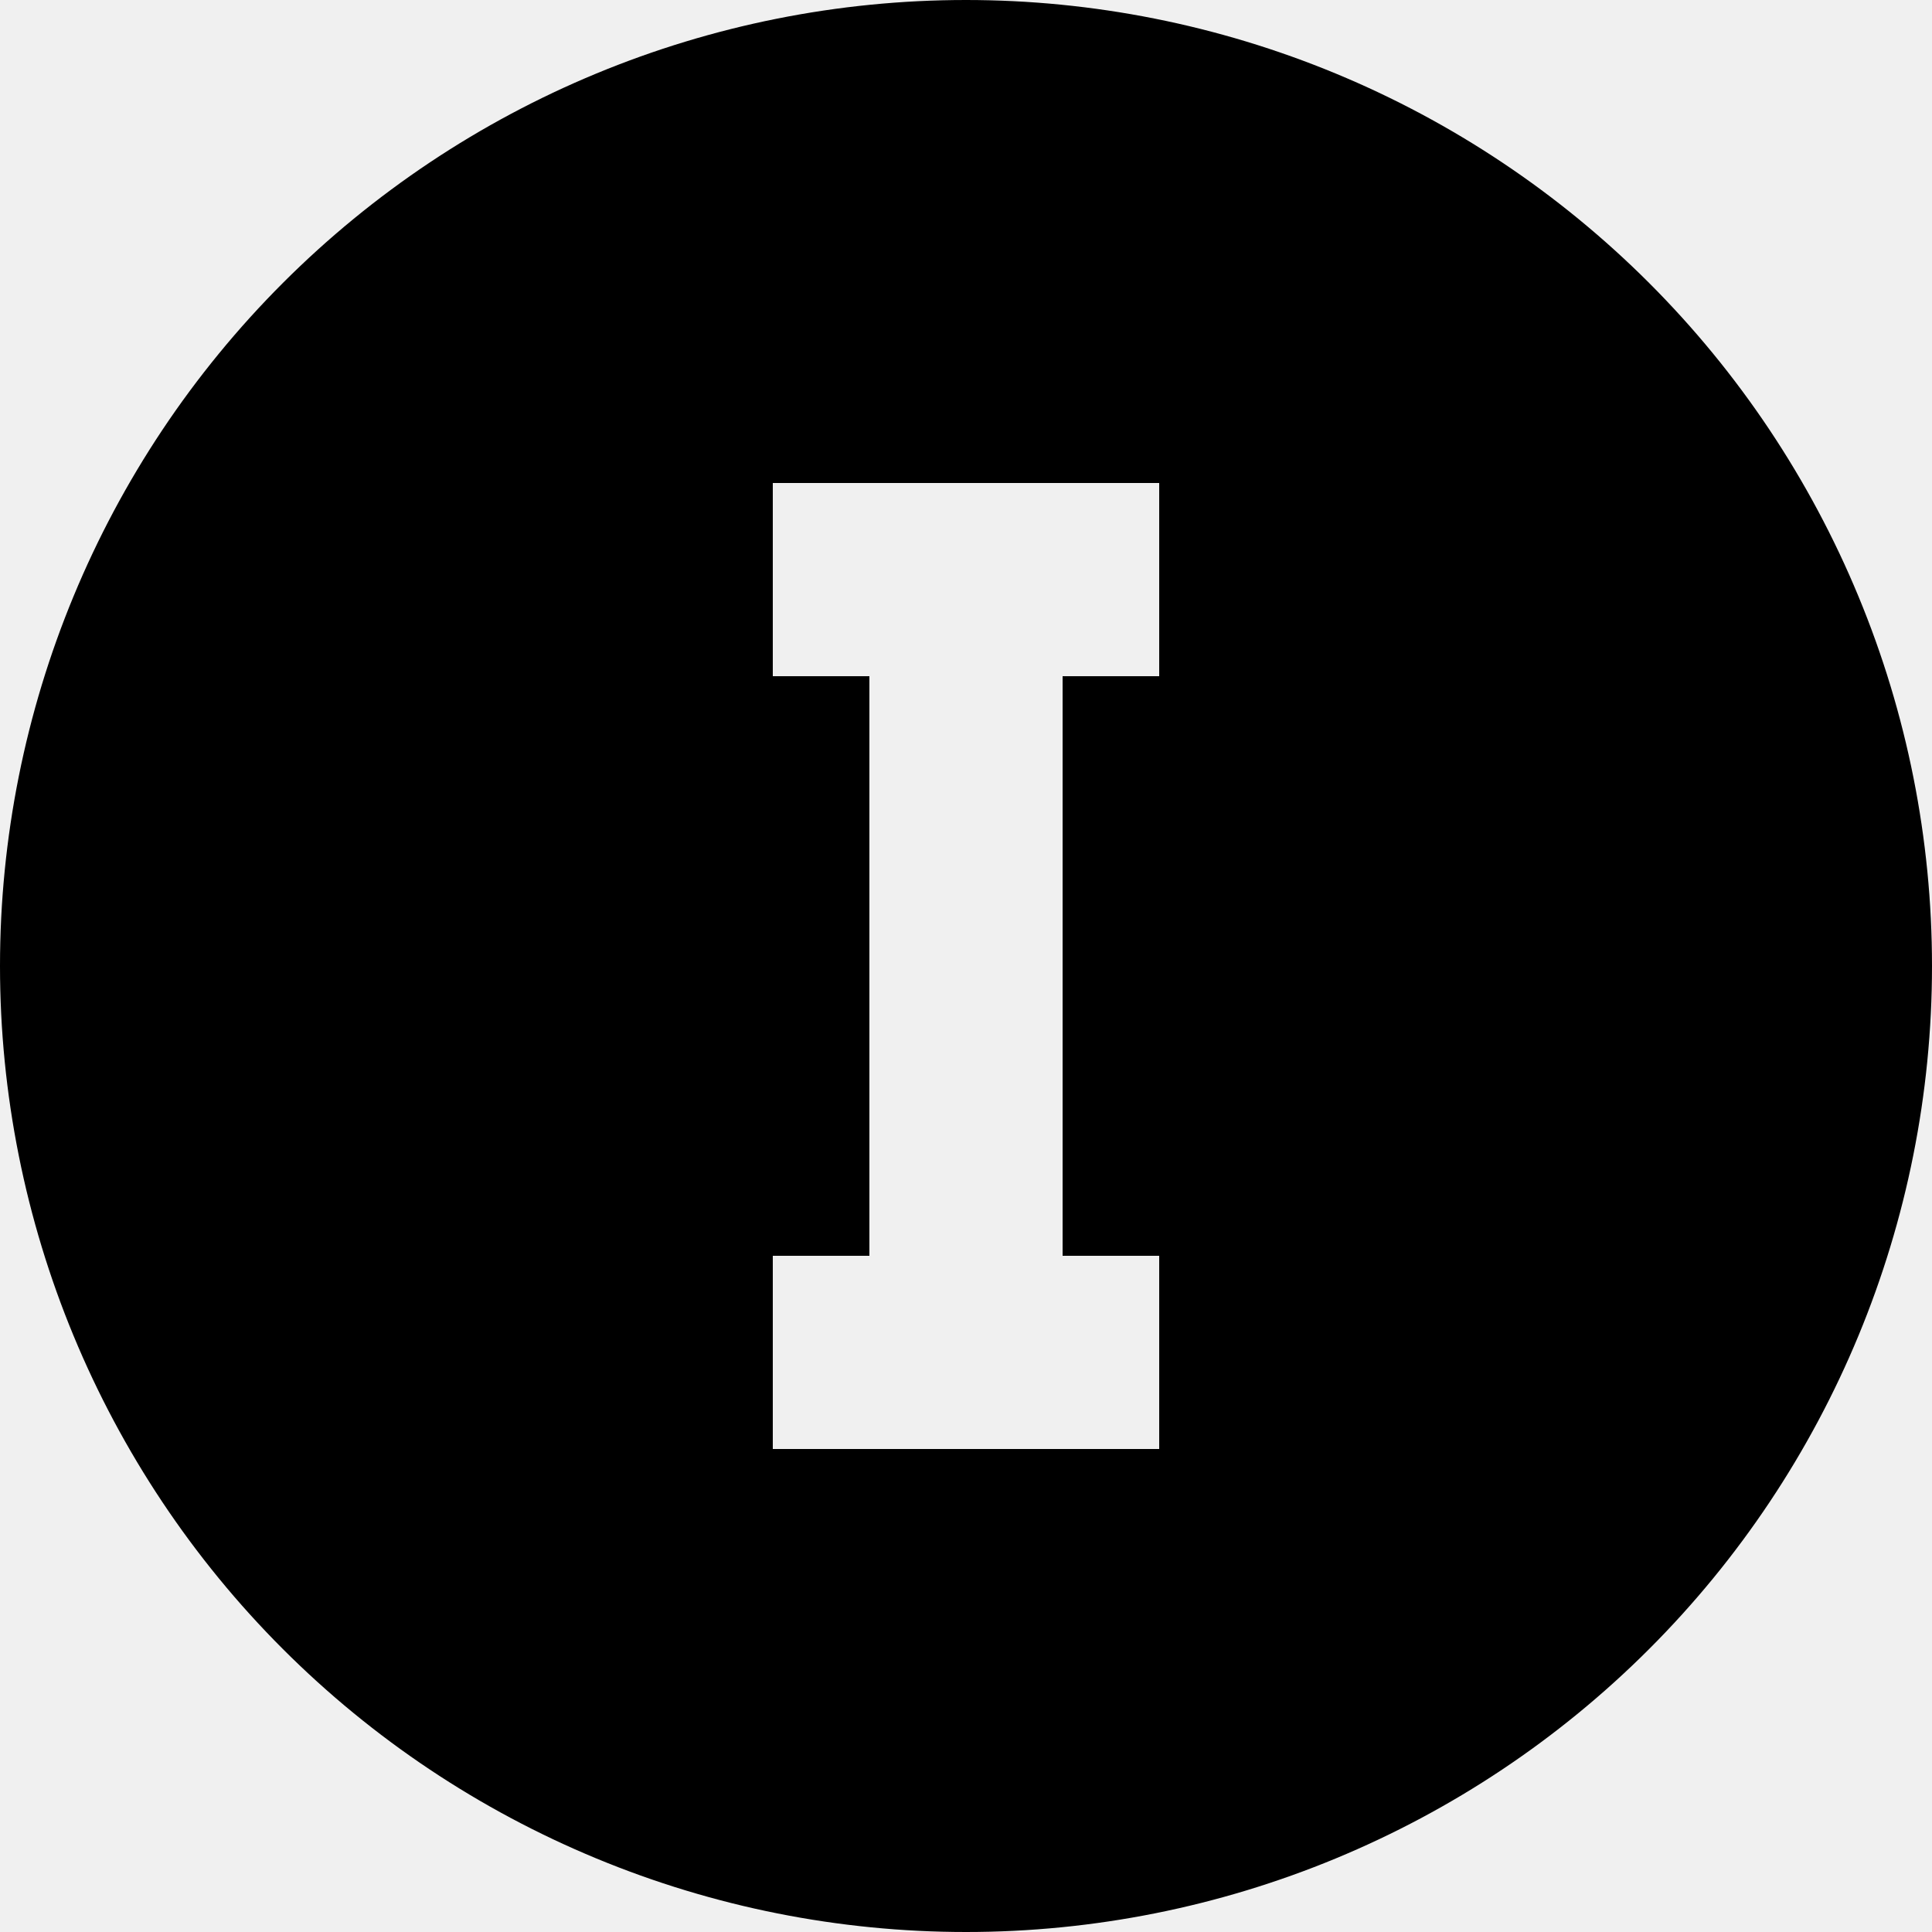
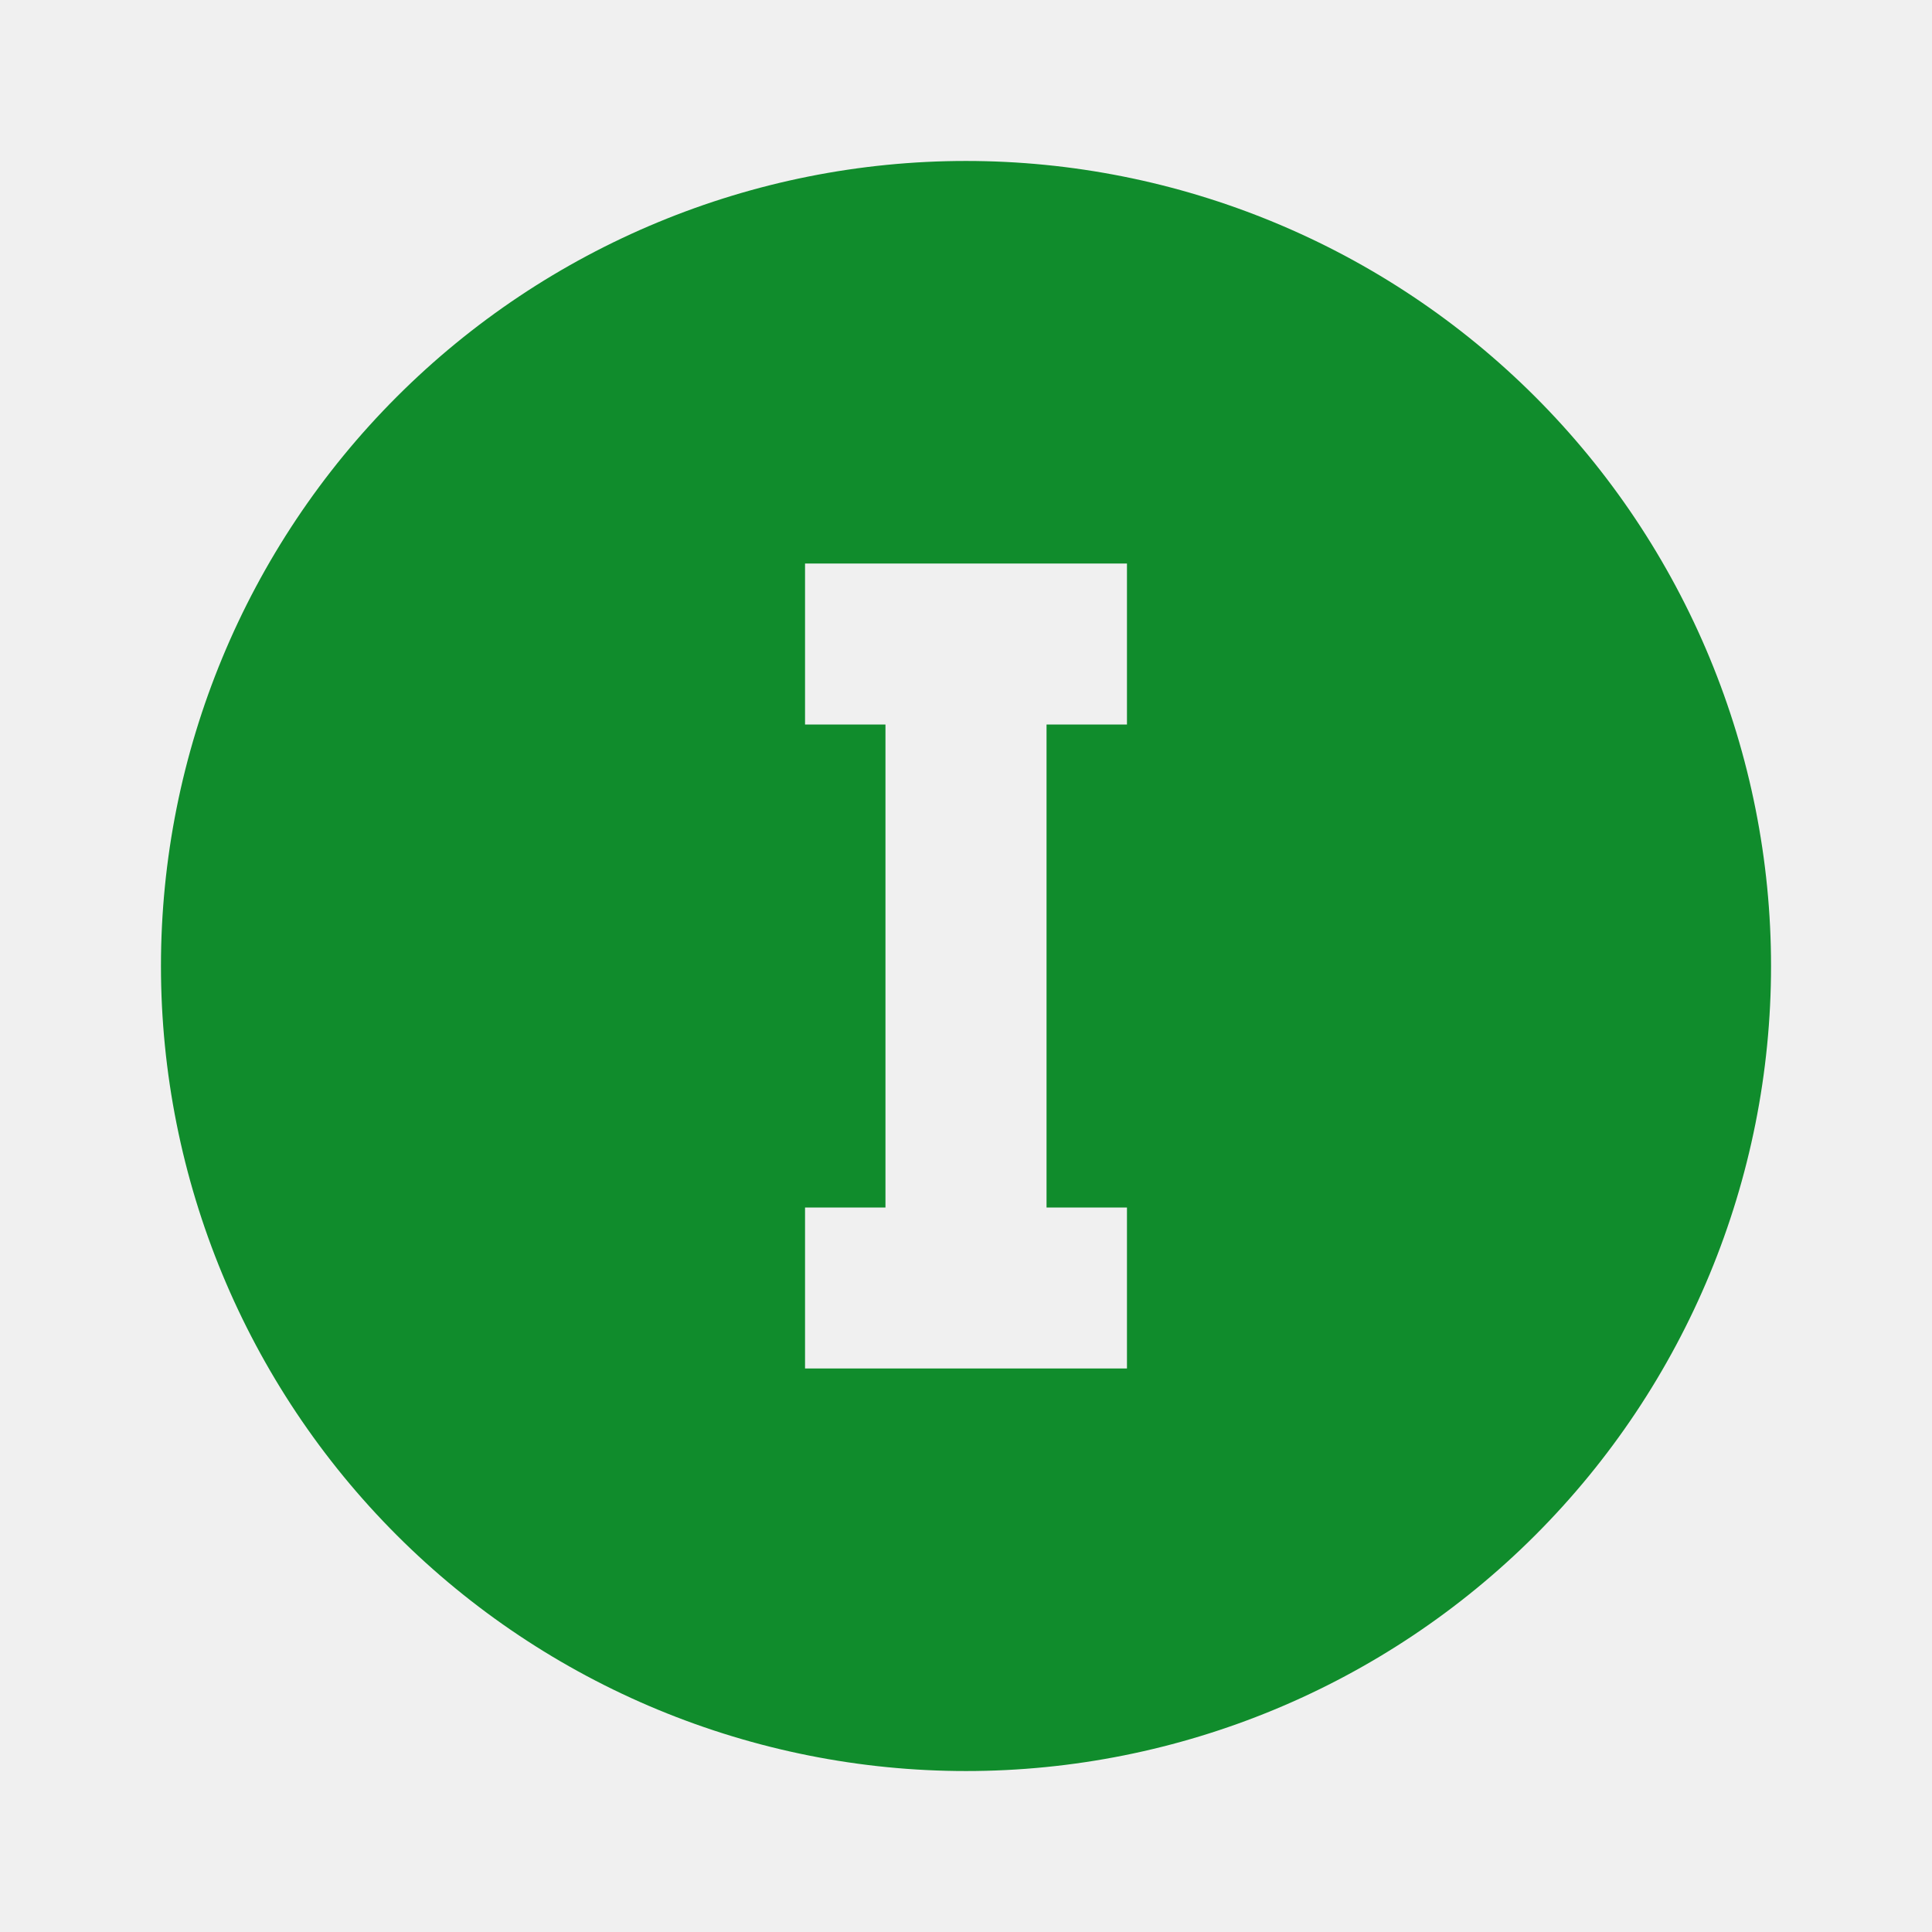
<svg xmlns="http://www.w3.org/2000/svg" width="16" height="16" viewBox="0 0 16 16" fill="none">
-   <g clip-path="url(#clip0_22_540)">
-     <path d="M8 9.53674e-07C9.051 9.53674e-07 10.091 0.207 11.062 0.609C12.032 1.011 12.914 1.6 13.657 2.343C14.4 3.086 14.989 3.968 15.391 4.939C15.793 5.909 16 6.949 16 8C16 10.122 15.157 12.157 13.657 13.657C12.157 15.157 10.122 16 8 16C6.949 16 5.909 15.793 4.939 15.391C3.968 14.989 3.086 14.4 2.343 13.657C0.843 12.157 0 10.122 0 8C0 5.878 0.843 3.843 2.343 2.343C3.843 0.843 5.878 9.53674e-07 8 9.53674e-07M9.6 4H6.4V5.6H7.2V10.4H6.4V12H9.6V10.4H8.8V5.6H9.6V4Z" fill="black" />
-   </g>
-   <defs>
-     <clipPath id="clip0_22_540">
-       <rect width="16" height="16" fill="white" />
-     </clipPath>
-   </defs>
+   <path d="M8 1.333C8.875 1.333 9.742 1.506 10.551 1.841C11.36 2.176 12.095 2.667 12.714 3.286C13.333 3.905 13.824 4.64 14.159 5.449C14.494 6.258 14.667 7.125 14.667 8C14.667 9.768 13.964 11.464 12.714 12.714C11.464 13.964 9.768 14.667 8 14.667C7.125 14.667 6.258 14.494 5.449 14.159C4.64 13.824 3.905 13.333 3.286 12.714C2.036 11.464 1.333 9.768 1.333 8C1.333 6.232 2.036 4.536 3.286 3.286C4.536 2.036 6.232 1.333 8 1.333M9.333 4.667H6.667V6H7.333V10H6.667V11.333H9.333V10H8.667V6H9.333V4.667Z" fill="#108C2C" />
</svg>
